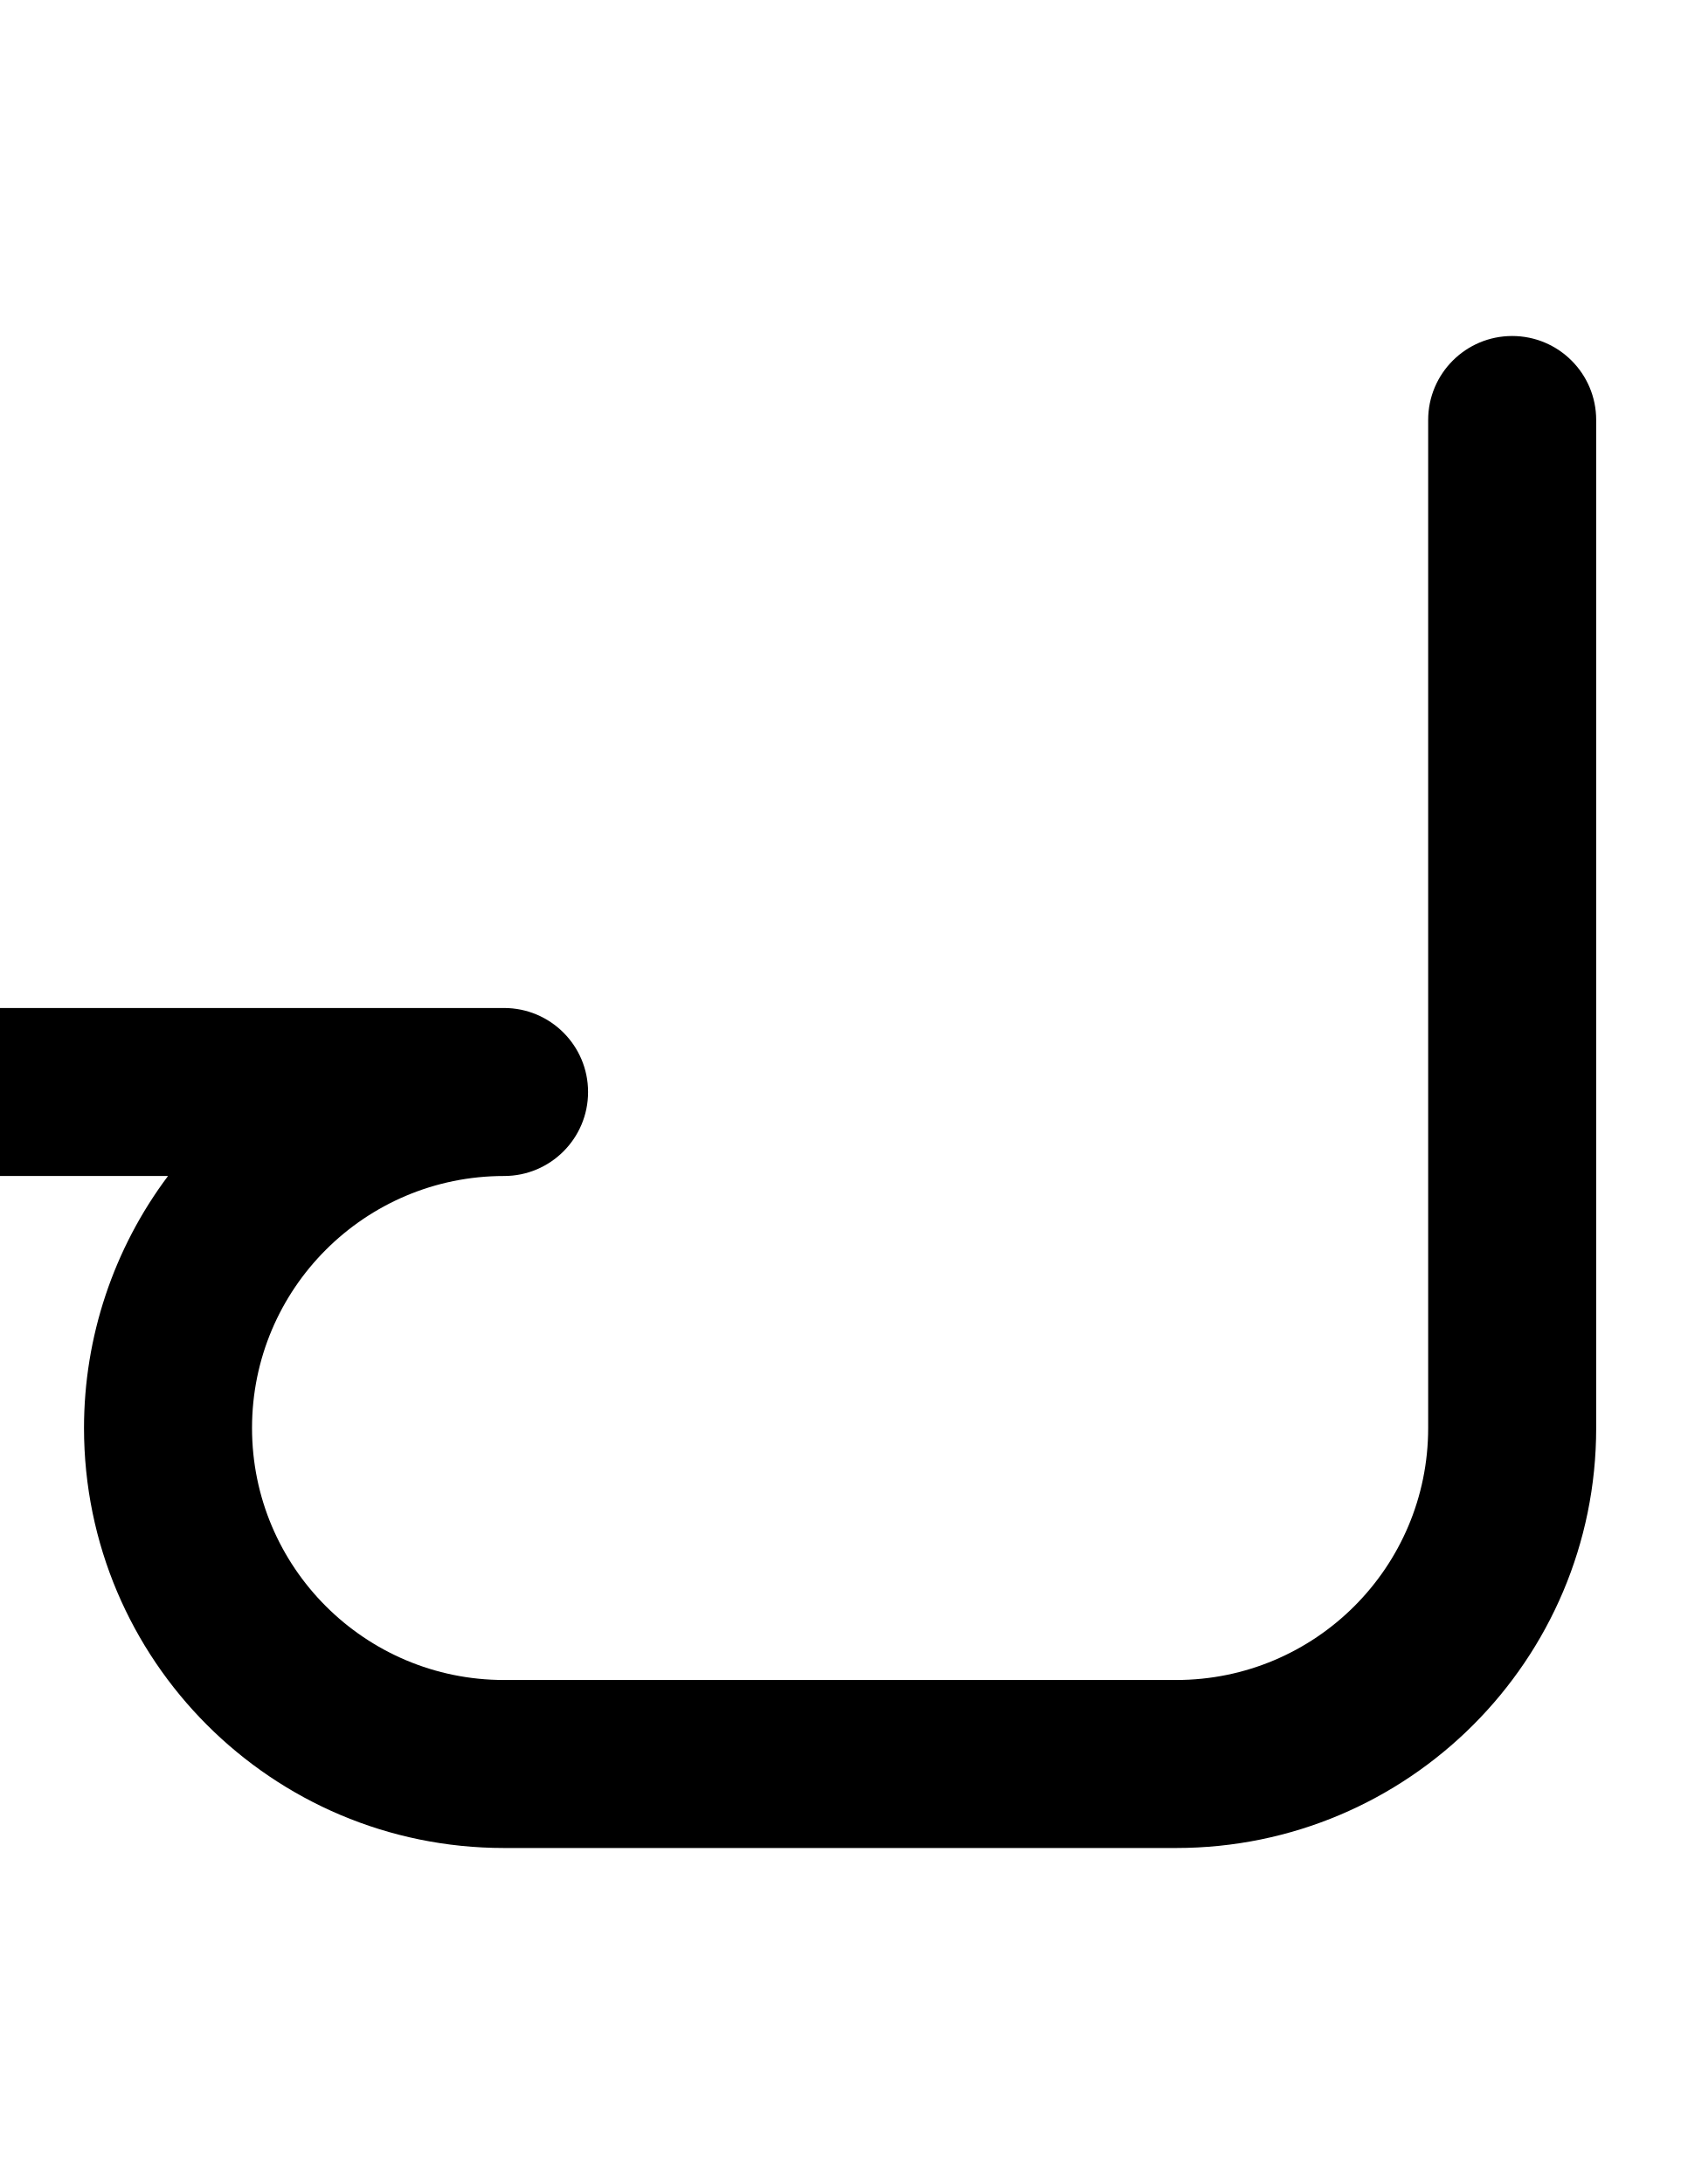
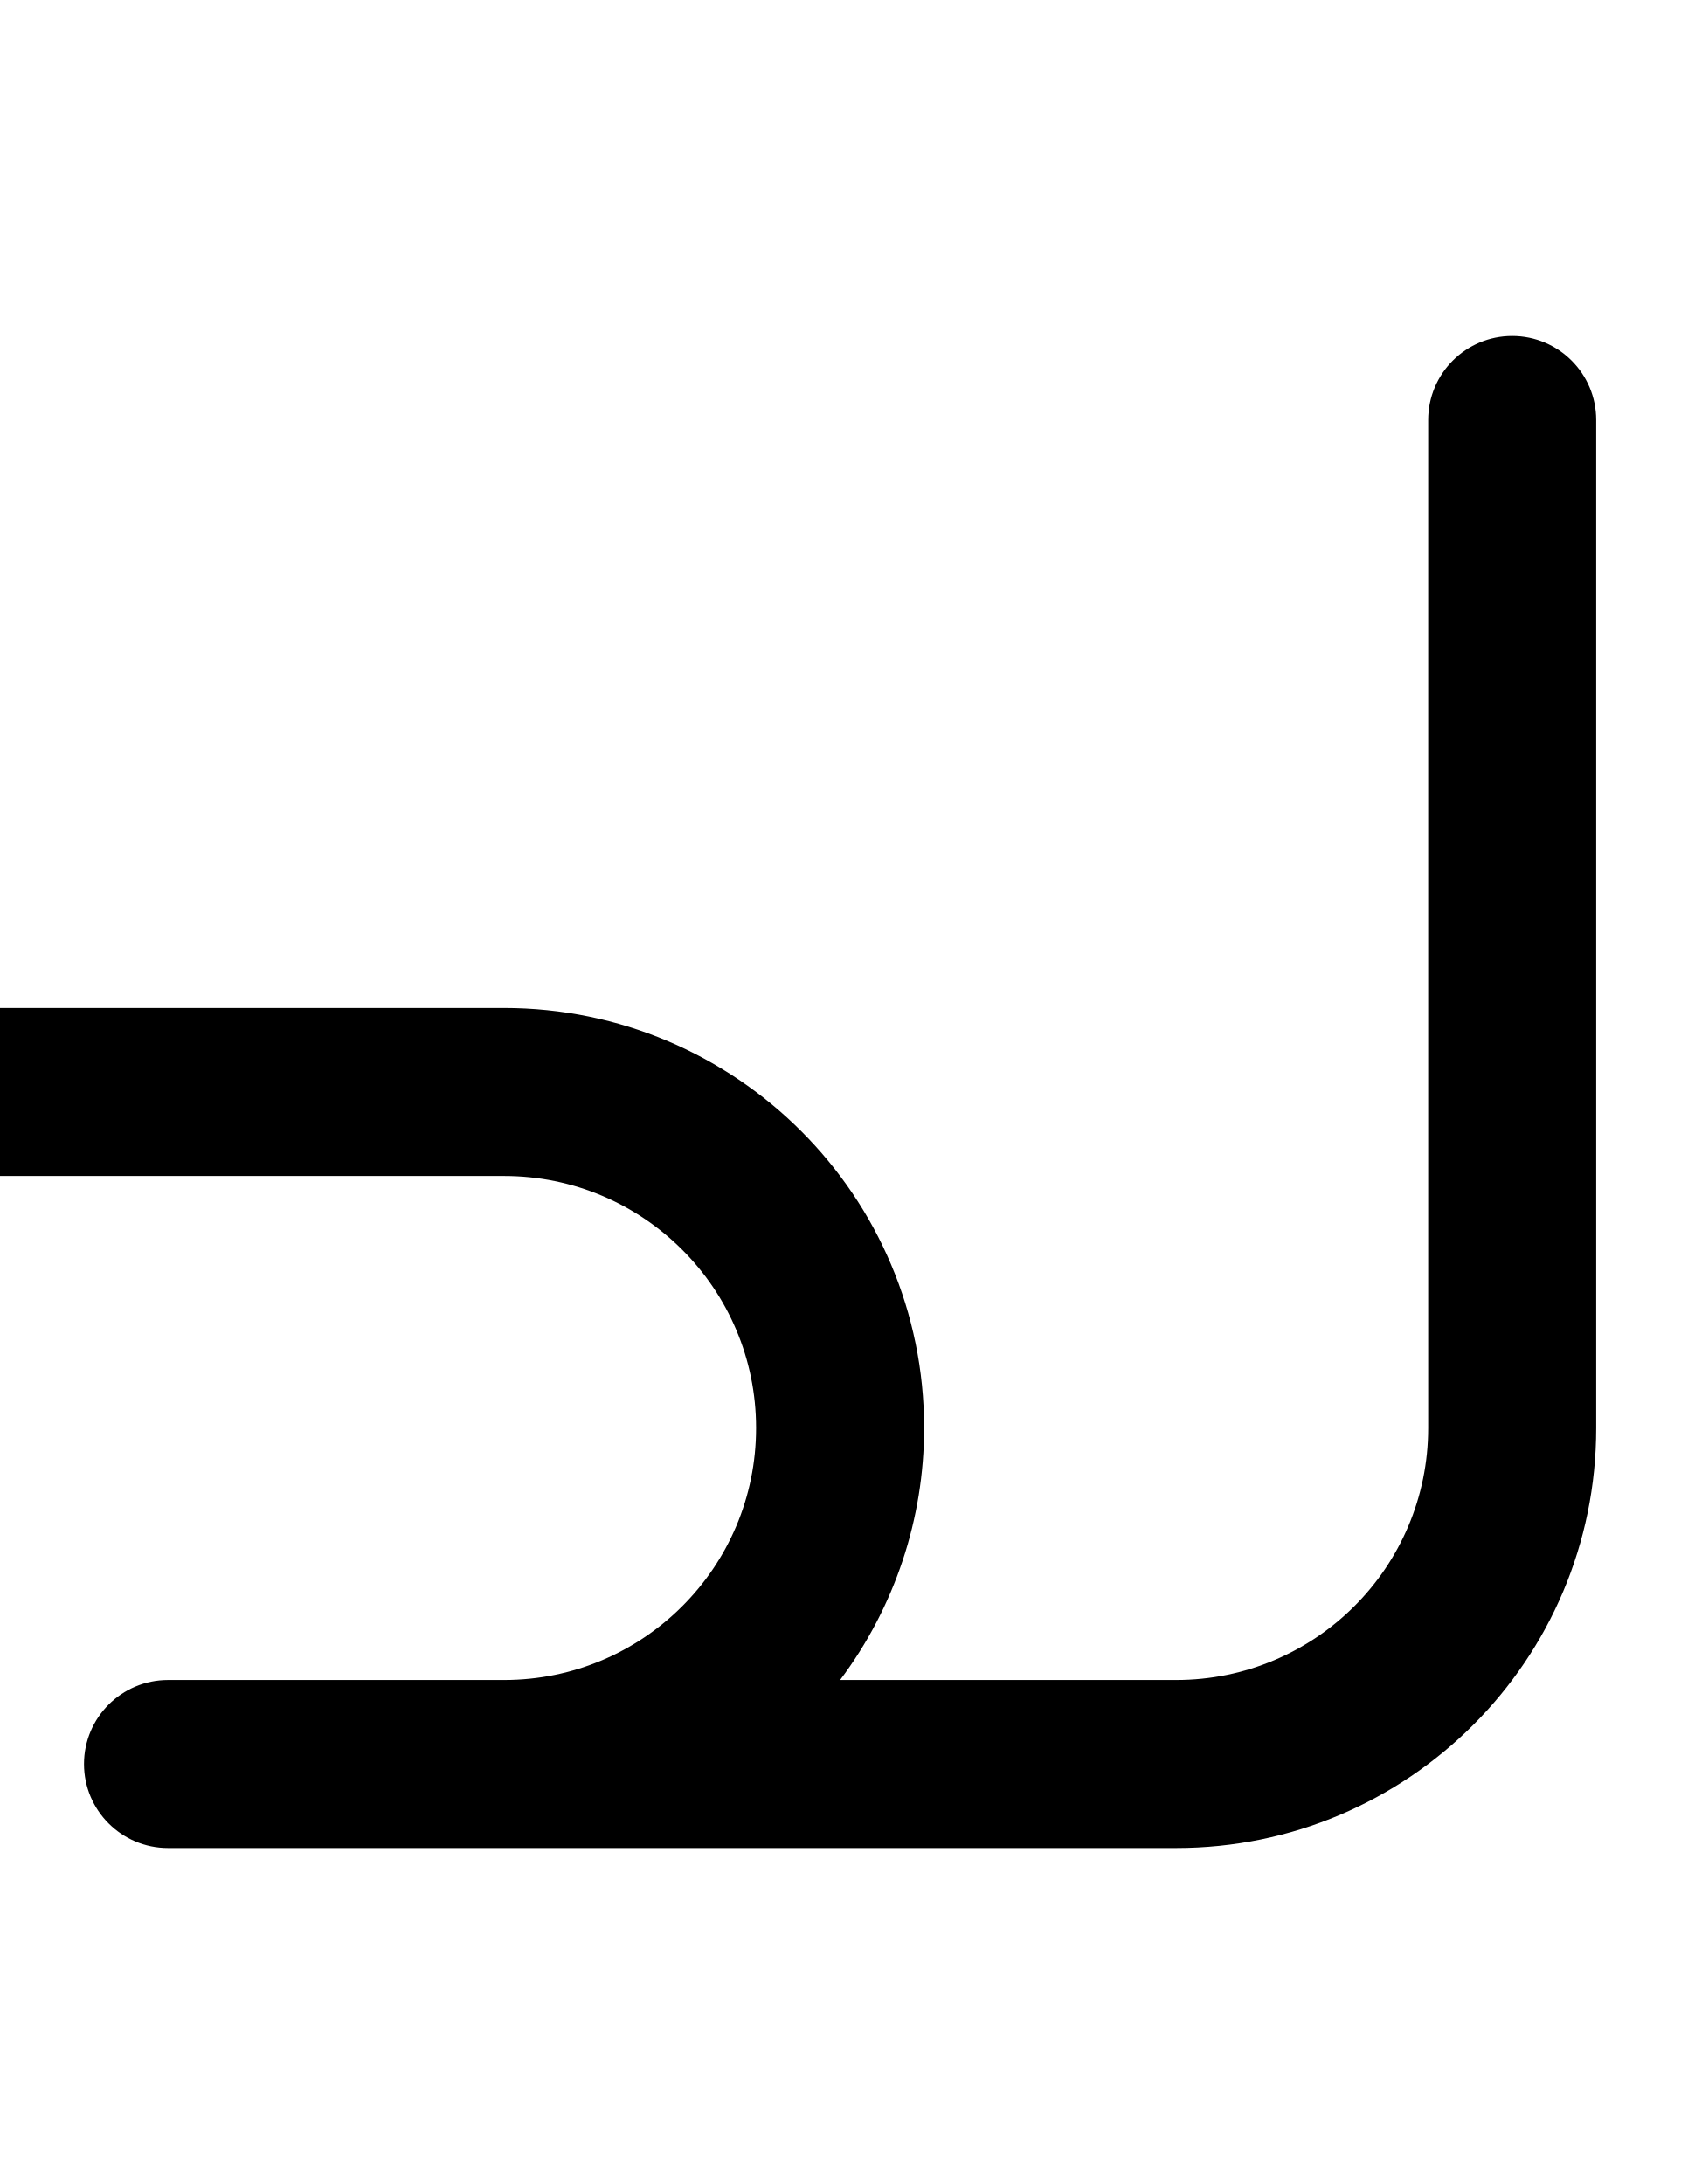
<svg xmlns="http://www.w3.org/2000/svg" width="500" height="650">
-   <path d="M 150,550 A 125,125 0 0 1 25,425 125,125 0 0 1 50,350 H 0 A 25,25 0 0 1 -25,325 25,25 0 0 1 0,300 h 150 a 25,25 0 0 1 25,25 25,25 0 0 1 -25,25 75,75 0 0 0 -75,75 75,75 0 0 0 75,75 h 200 a 75,75 0 0 0 75,-75 V 125 a 25,25 0 0 1 25,-25 25,25 0 0 1 25,25 V 425 A 125,125 0 0 1 350,550 Z" />
+   <path d="m 50,550 c -13.807,0 -25,-11.193 -25,-25 0,-13.807 11.193,-25 25,-25 h 100 c 41.421,0 75,-33.579 75,-75 0,-41.421 -33.579,-75 -75,-75 H 0 c -13.807,0 -25,-11.193 -25,-25 0,-13.807 11.193,-25 25,-25 h 150 c 69.036,0 125,55.964 125,125 0,27.046 -8.772,53.363 -25,75 h 100 c 41.421,0 75,-33.579 75,-75 V 125 c 0,-13.807 11.193,-25 25,-25 13.807,0 25,11.193 25,25 v 300 c 0,69.036 -55.964,125 -125,125 z" />
</svg>
